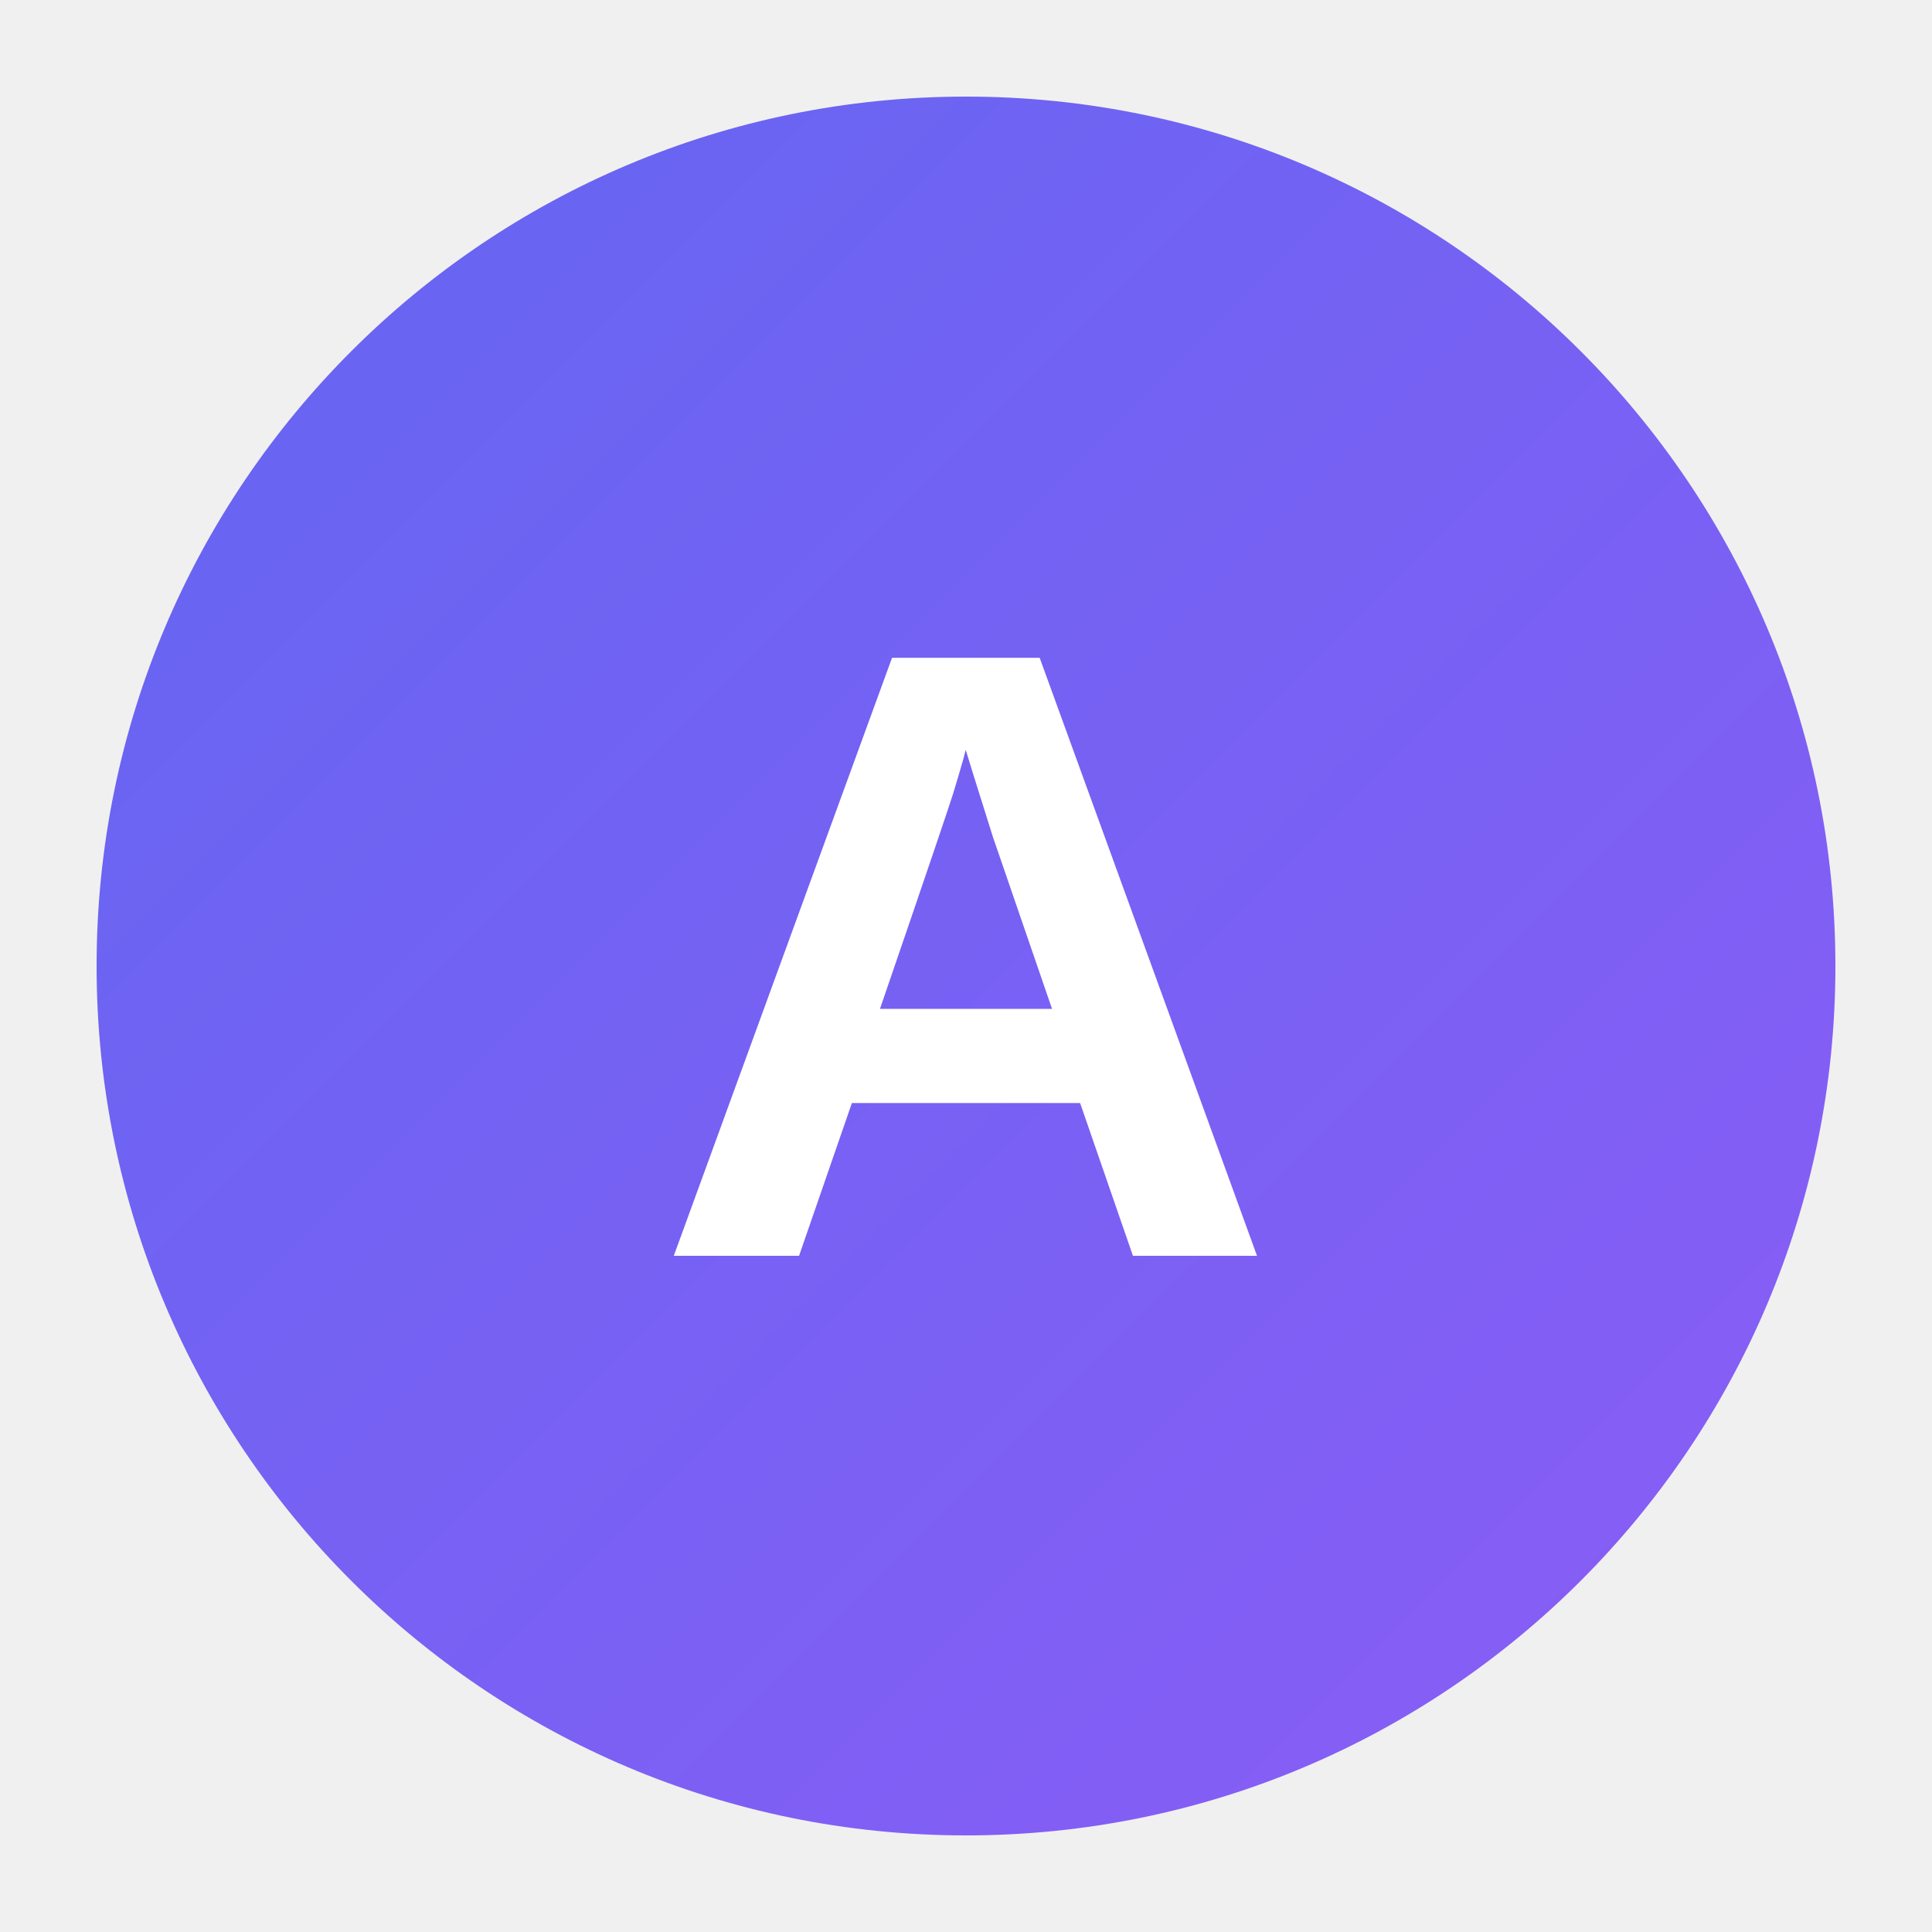
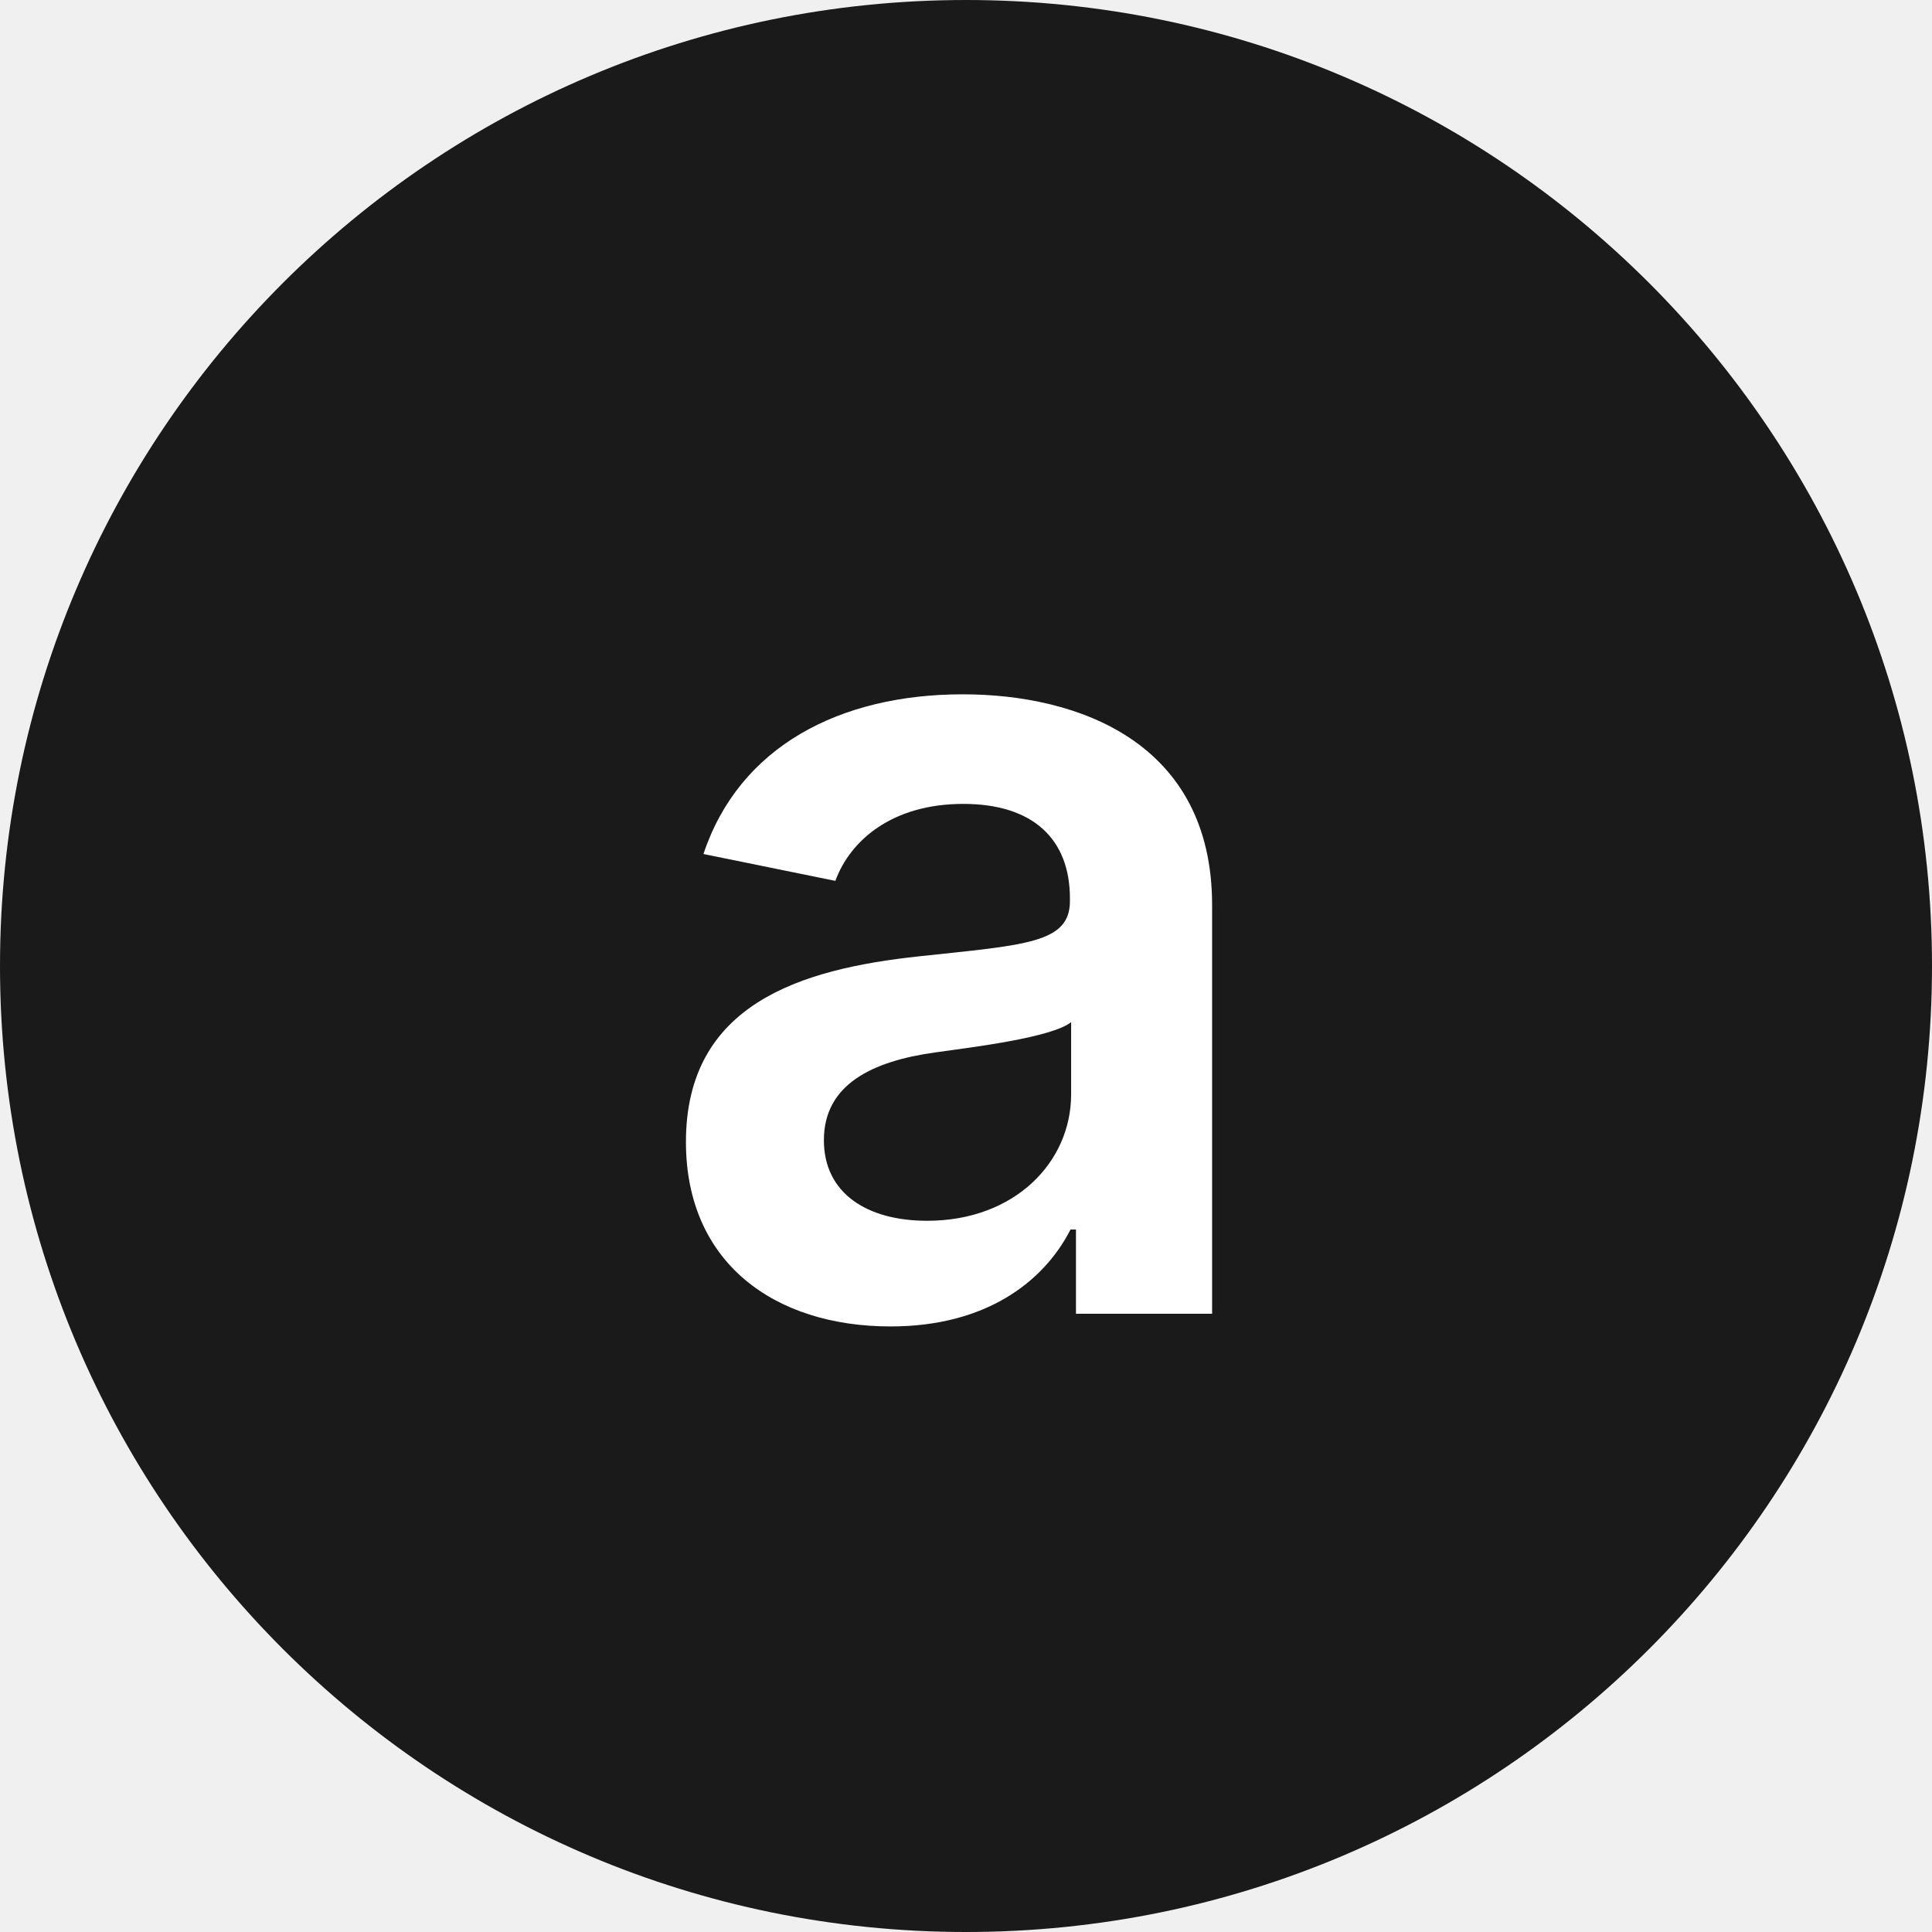
<svg xmlns="http://www.w3.org/2000/svg" viewBox="0 0 100 100">
-   <defs>
-     <linearGradient id="grad" x1="0%" y1="0%" x2="100%" y2="100%">
-       <stop offset="0%" style="stop-color:#6366f1;stop-opacity:1" />
-       <stop offset="100%" style="stop-color:#8b5cf6;stop-opacity:1" />
-     </linearGradient>
-   </defs>
-   <circle cx="50" cy="50" r="45" fill="url(#grad)" />
-   <text x="50" y="65" font-family="Arial, sans-serif" font-size="45" font-weight="bold" fill="white" text-anchor="middle">A</text>
+   <circle cx="50" cy="50" r="50" fill="#1a1a1a" />
+   <text x="50" y="68" font-family="'DM Sans', 'Inter', system-ui, -apple-system, sans-serif" font-size="58" font-weight="600" fill="white" text-anchor="middle" letter-spacing="-1">a</text>
</svg>
